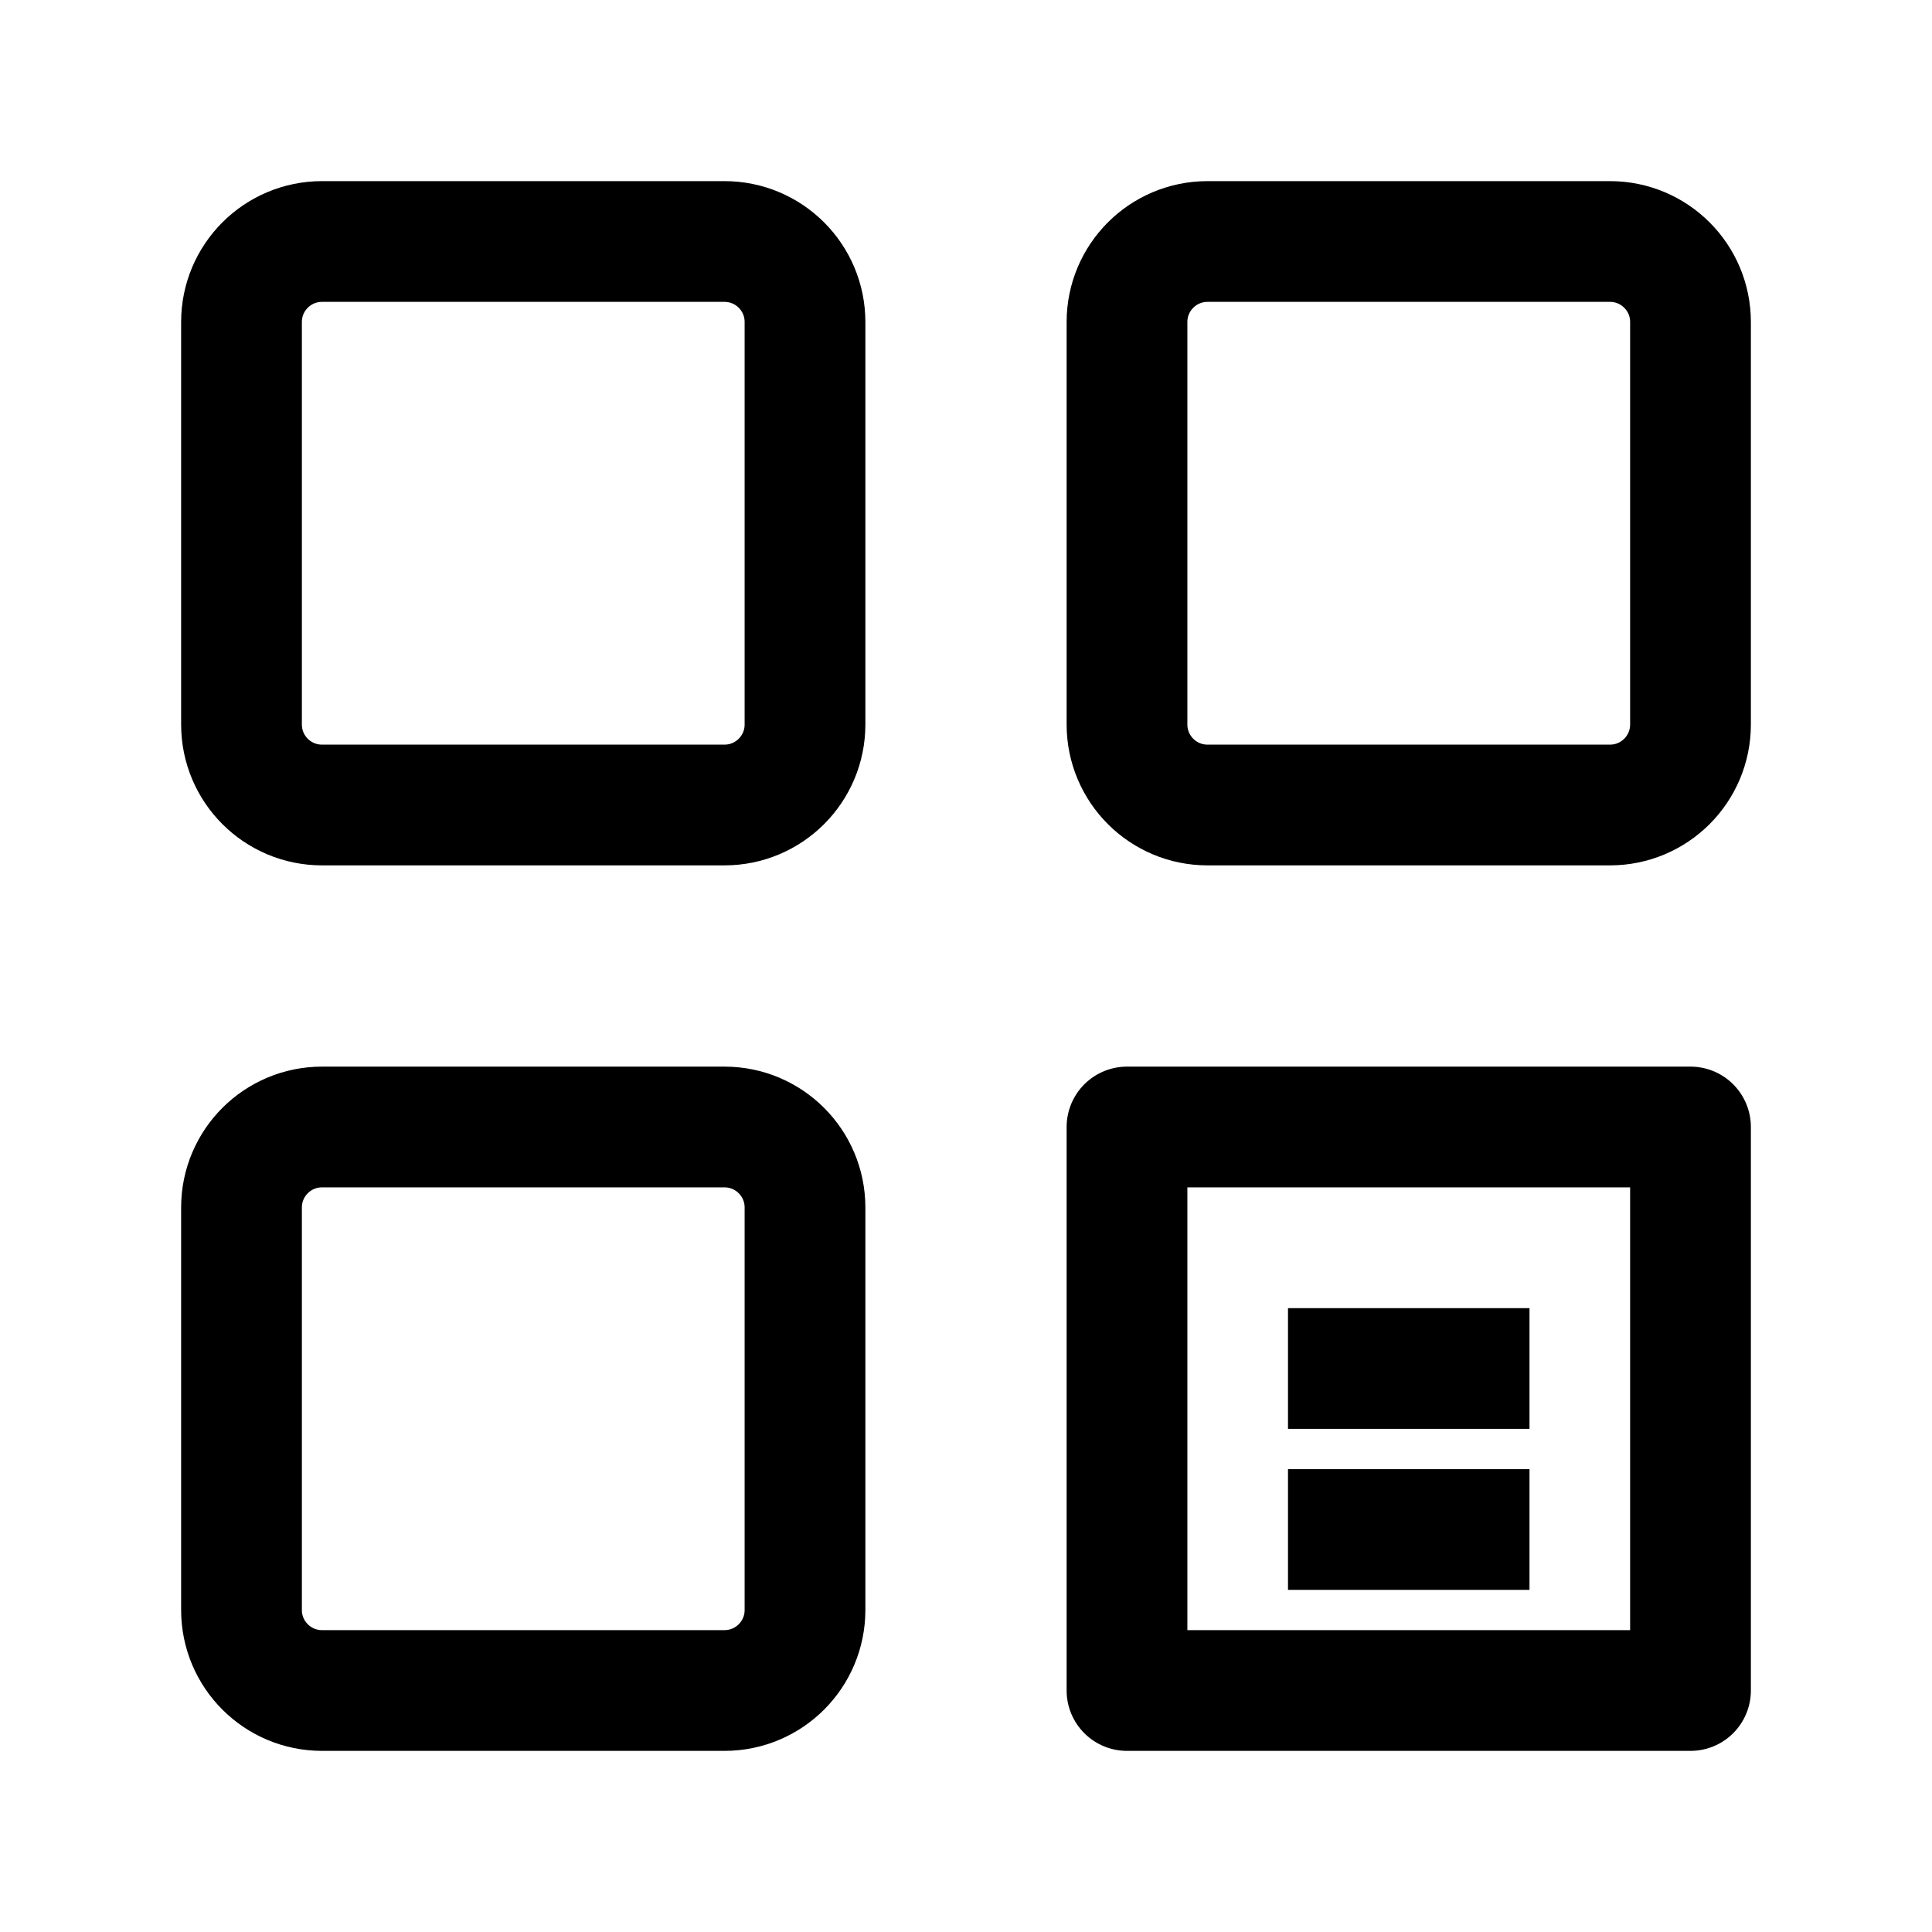
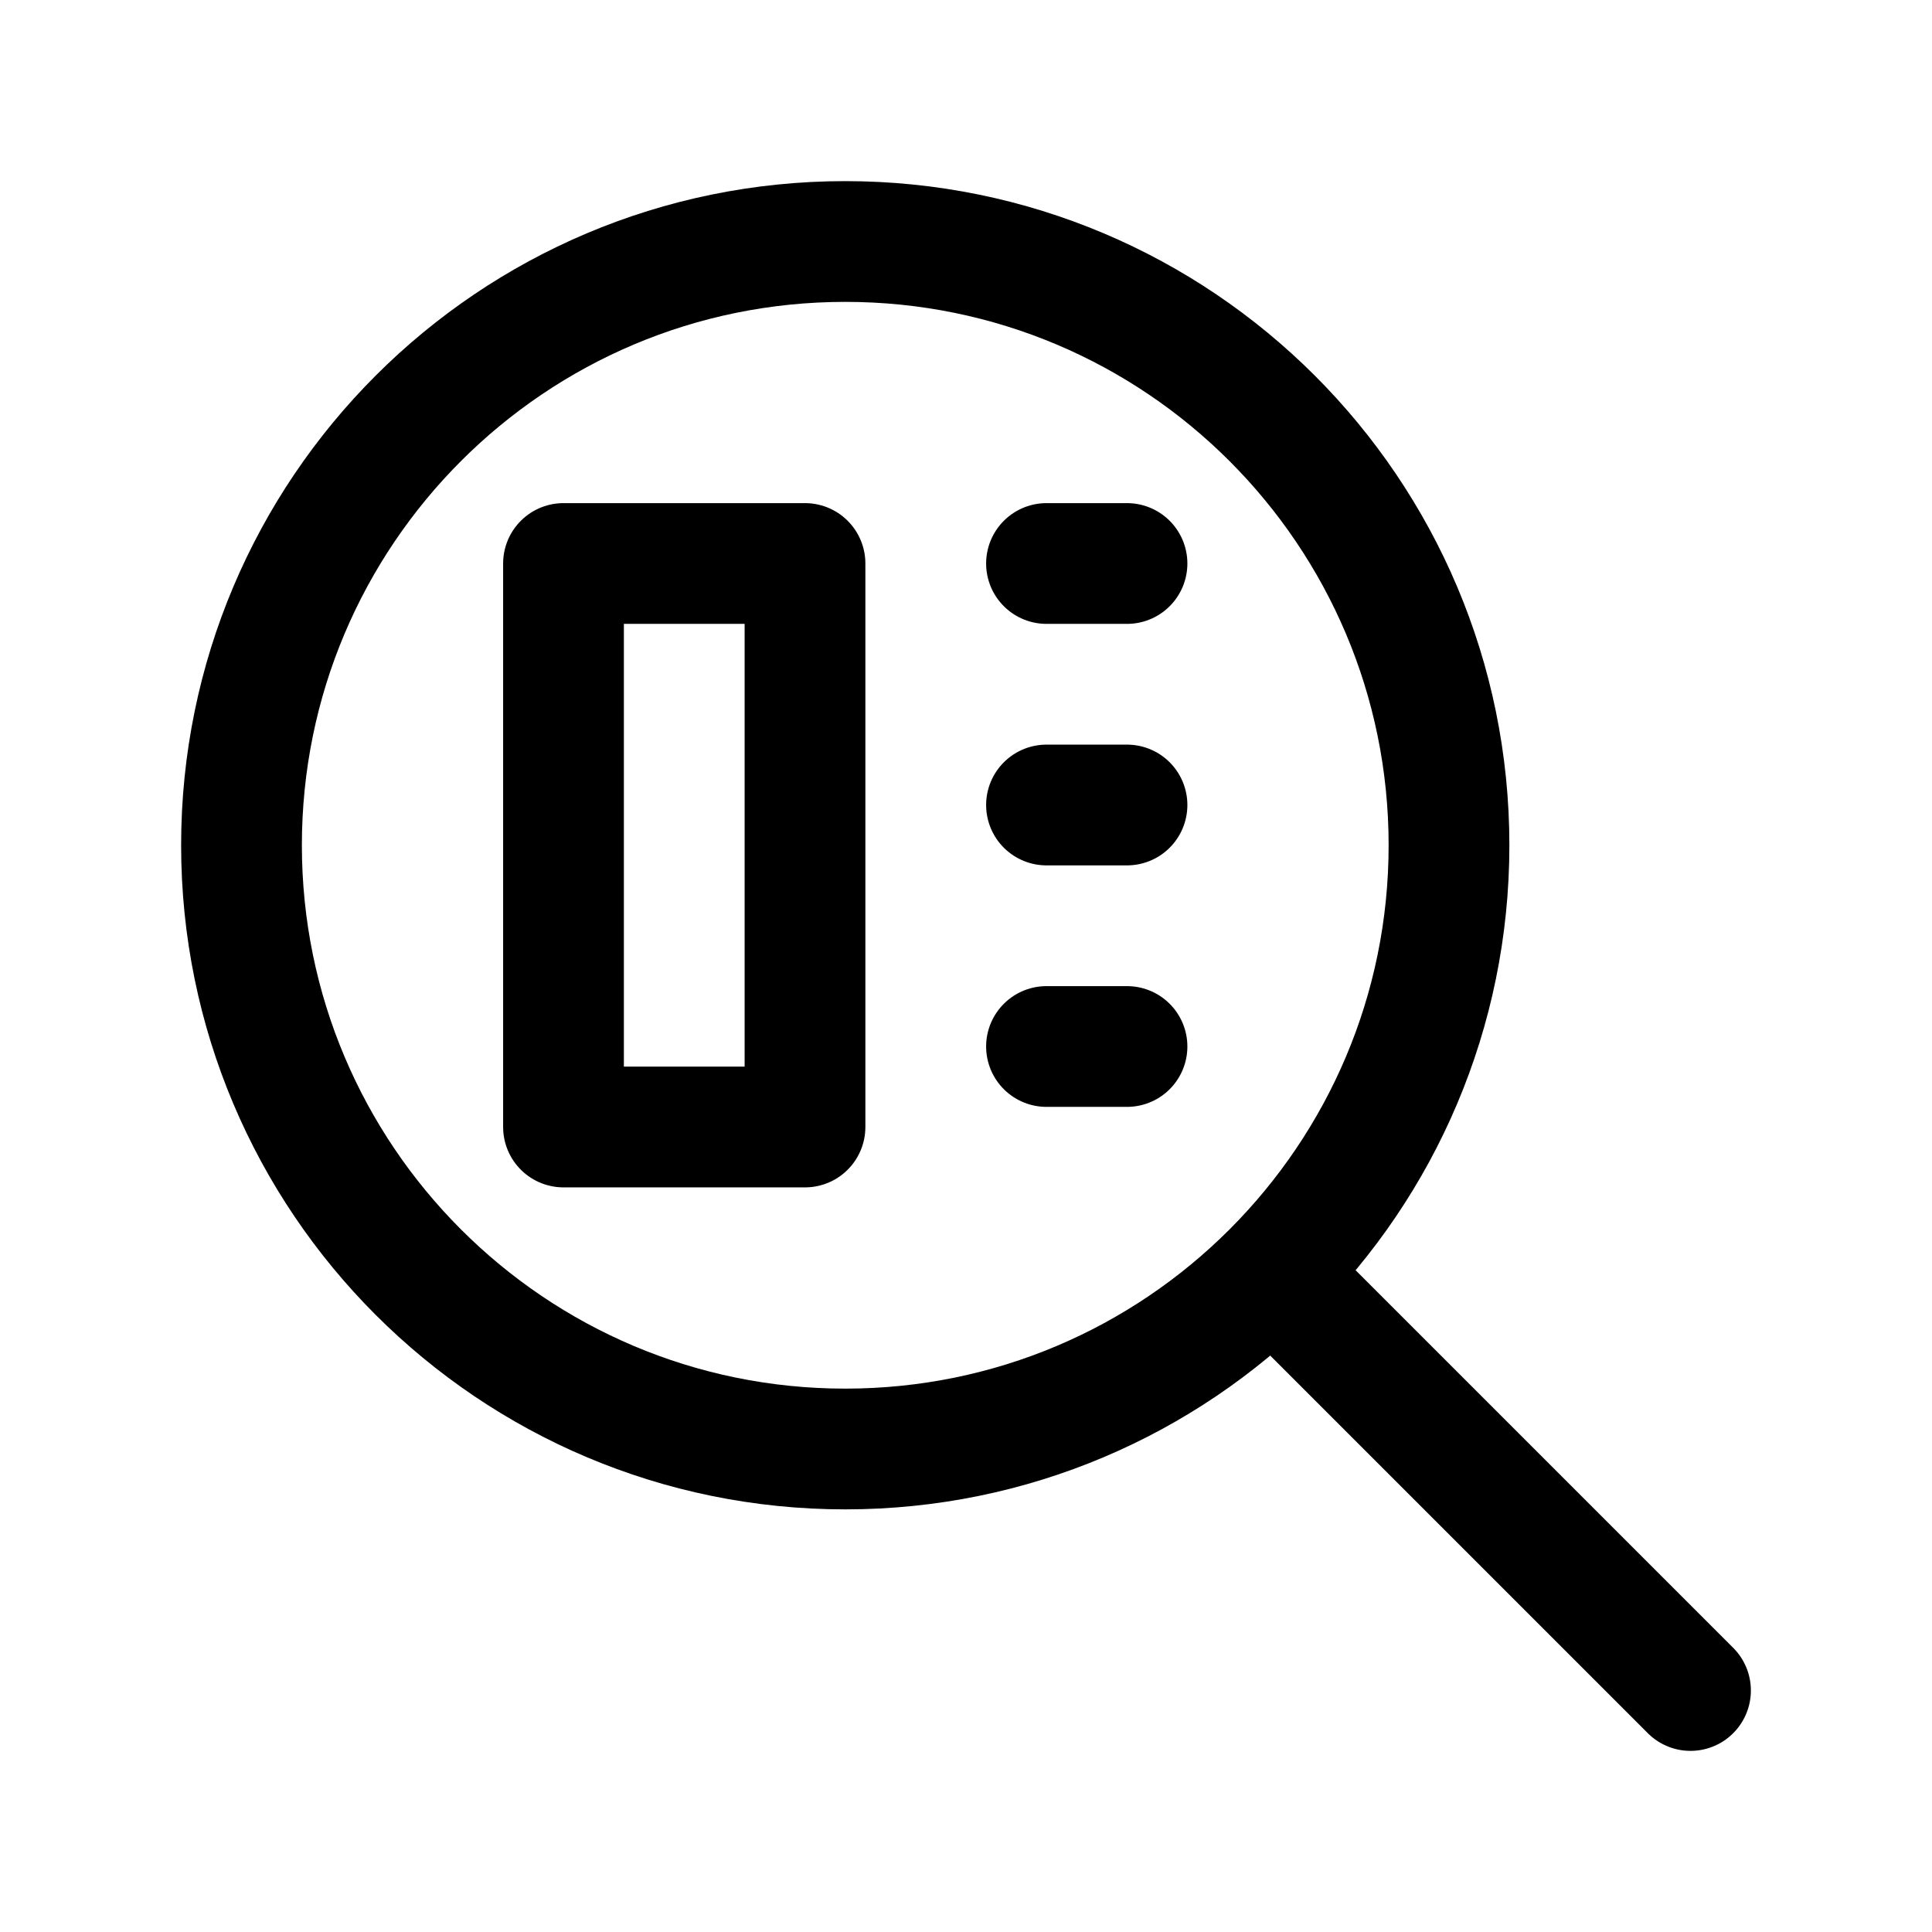
- <svg xmlns="http://www.w3.org/2000/svg" width="24" height="24" viewBox="0 0 24 24">
-   <g fill="none" stroke="currentColor" stroke-width="1.5" stroke-linejoin="round">
-     <rect x="3" y="3" width="7" height="7" rx="1" />
-     <rect x="14" y="3" width="7" height="7" rx="1" />
-     <rect x="3" y="14" width="7" height="7" rx="1" />
-     <path d="M14 14h7v7h-7zM16 17h3M16 19h3" />
-   </g>
+ <svg xmlns="http://www.w3.org/2000/svg" width="24" height="24" viewBox="0 0 24 24" fill="none" stroke="currentColor" stroke-width="1.5" stroke-linecap="round" stroke-linejoin="round">
+   <circle cx="10.5" cy="10.5" r="7.5" />
+   <path d="m16 16 5 5M7 7h3v7H7zM13 7h1M13 10h1M13 13h1" />
</svg>
